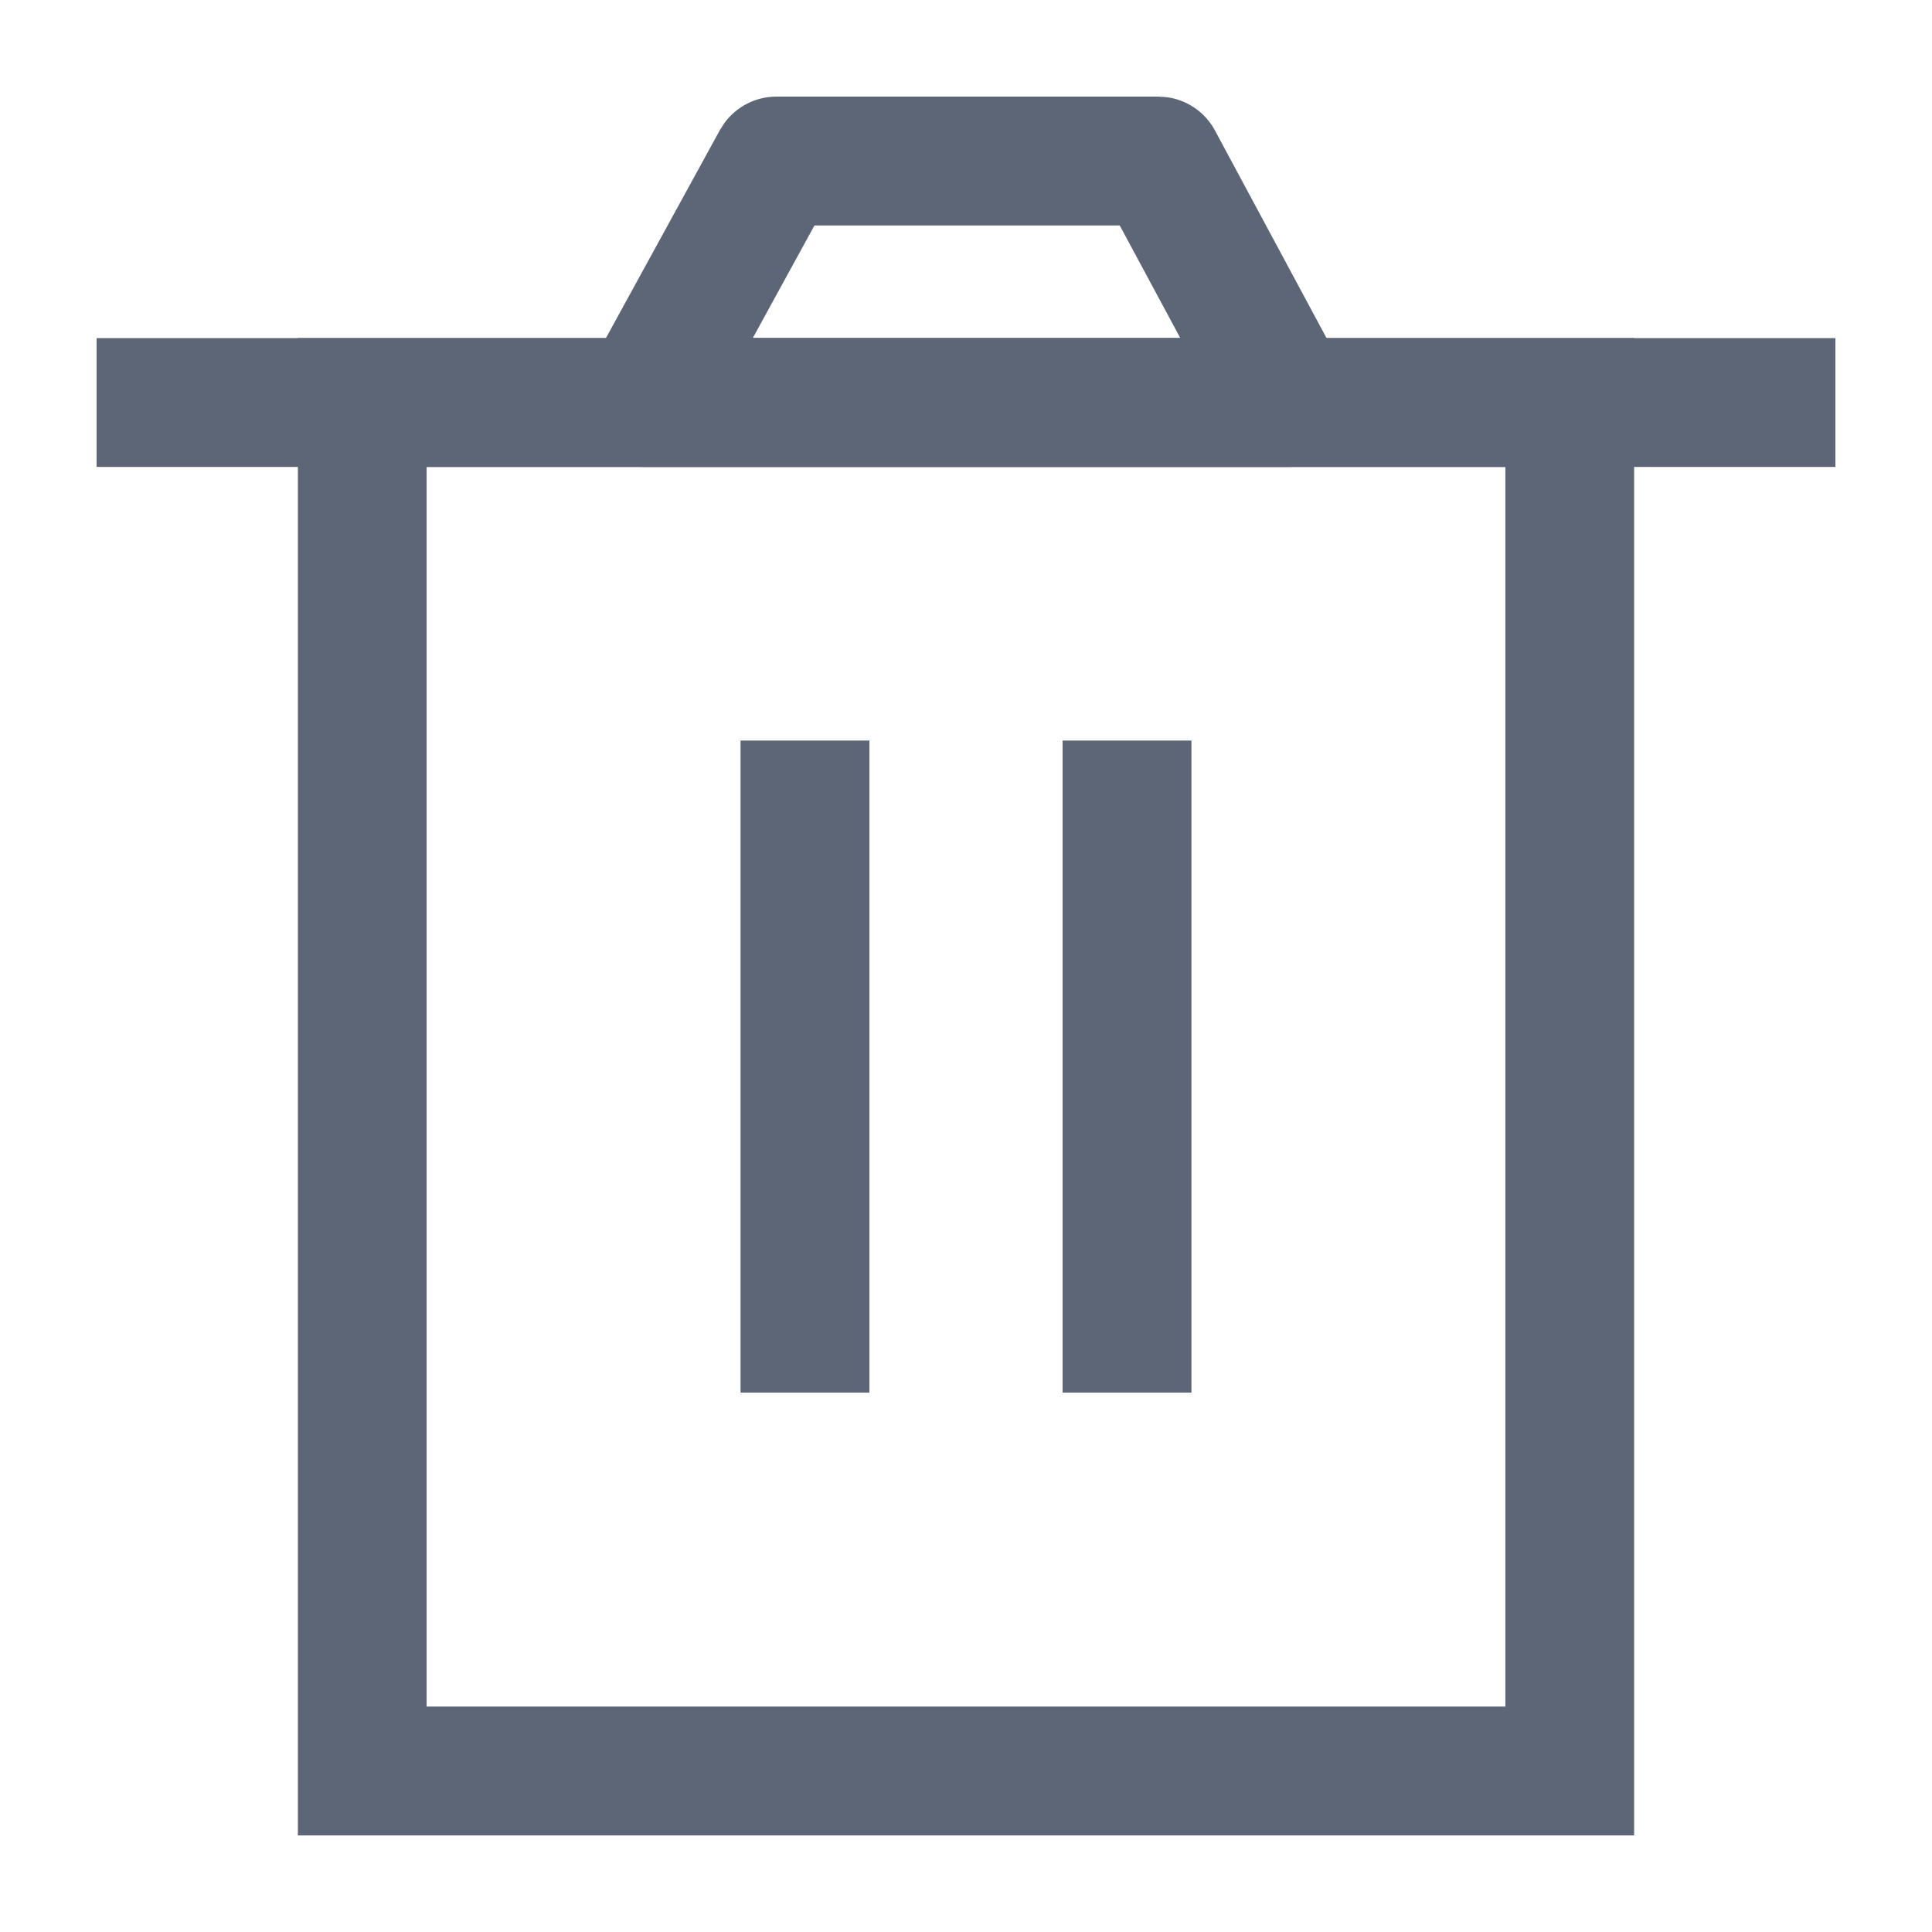
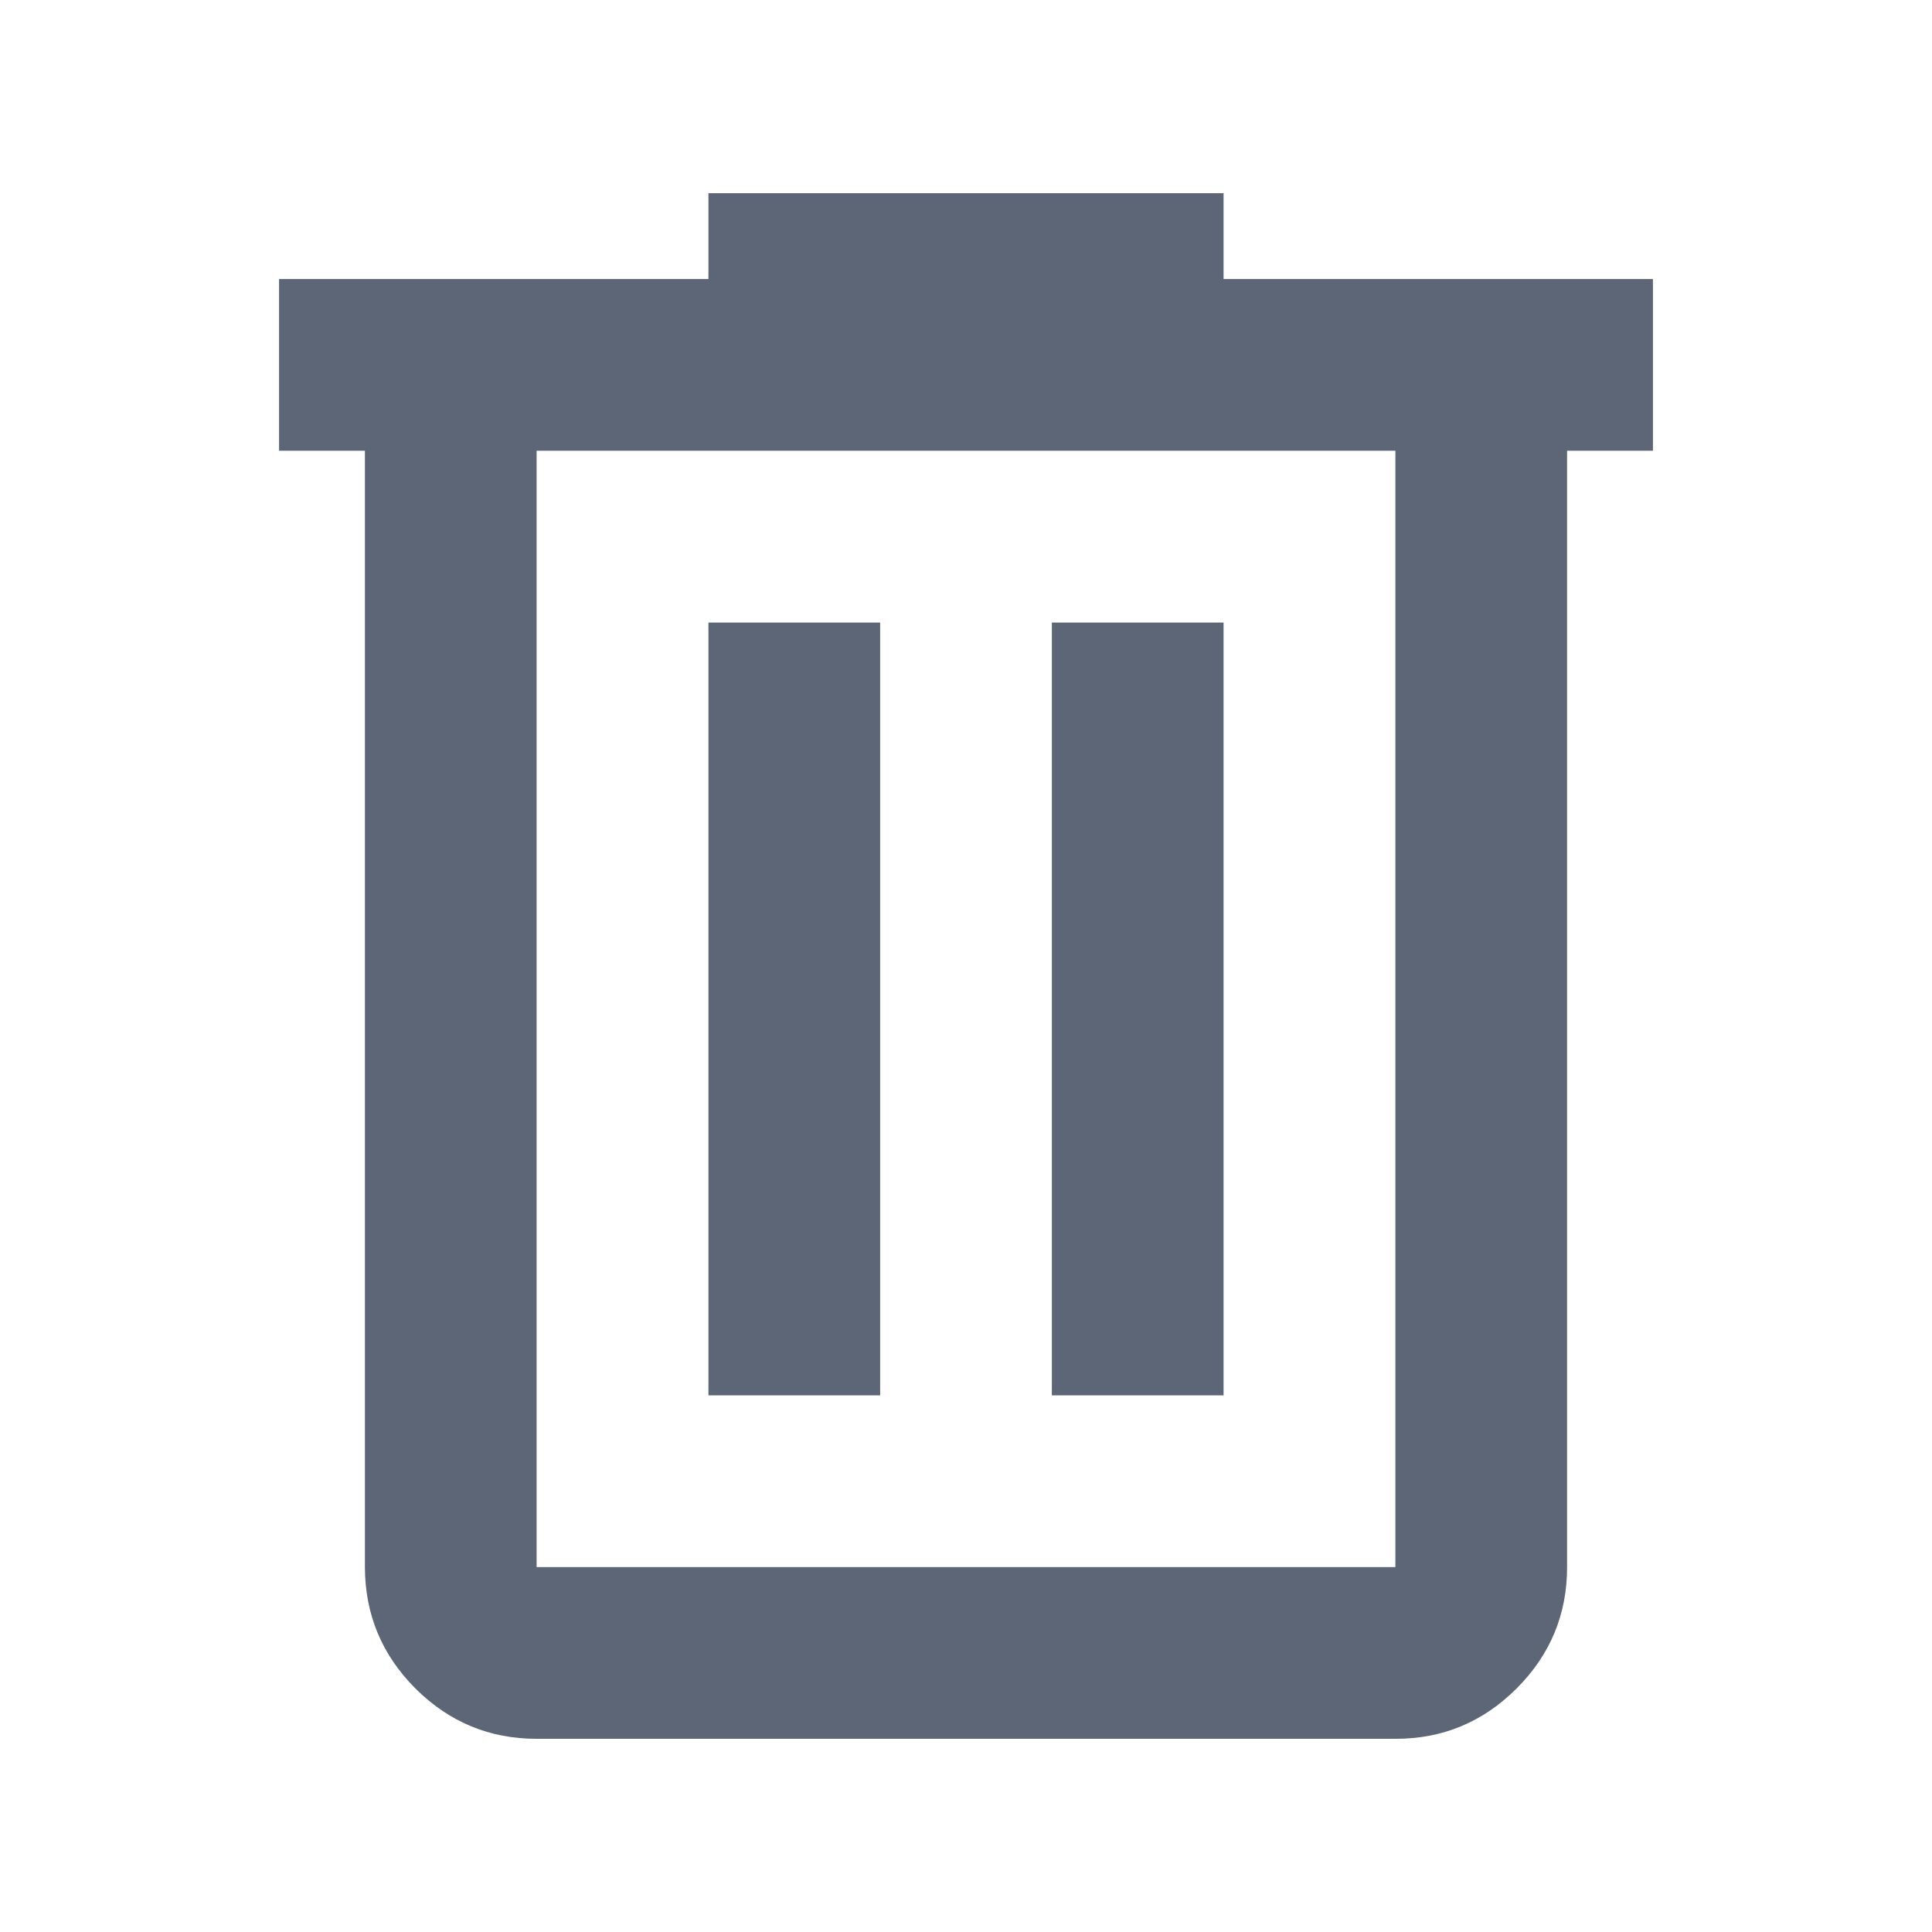
<svg xmlns="http://www.w3.org/2000/svg" width="16" height="16" viewBox="0 0 16 16" fill="none">
-   <path d="M13.533 2.8V15.2H2.467V2.8H13.533ZM3.533 14.133H12.467V3.867H3.533V14.133Z" fill="#5C6677" />
-   <path d="M6.133 6.133H7.2V11.533H6.133V6.133ZM8.8 6.133H9.867V11.533H8.8V6.133ZM15.2 2.8V3.867H0.8V2.8H15.2Z" fill="#5C6677" />
-   <path d="M9.592 0.8L9.665 0.805C9.833 0.828 9.981 0.93 10.062 1.081L11.137 3.081C11.226 3.246 11.221 3.446 11.124 3.607C11.028 3.768 10.854 3.867 10.667 3.867H5.333C5.145 3.867 4.97 3.767 4.874 3.605C4.779 3.443 4.775 3.242 4.866 3.077L5.962 1.077L6.001 1.016C6.101 0.882 6.259 0.8 6.43 0.8H9.592ZM6.234 2.8H9.775L9.273 1.867H6.745L6.234 2.8Z" fill="#5C6677" />
+   <path d="M4.444 14.4C4.053 14.4 3.719 14.261 3.44 13.983C3.162 13.704 3.023 13.37 3.022 12.978V3.733H2.311V2.311H5.867V1.6H10.133V2.311H13.689V3.733H12.978V12.978C12.978 13.369 12.839 13.704 12.56 13.983C12.282 14.261 11.947 14.401 11.556 14.4H4.444ZM11.556 3.733H4.444V12.978H11.556V3.733ZM5.867 11.556H7.289V5.156H5.867V11.556ZM8.711 11.556H10.133V5.156H8.711V11.556Z" fill="#5C6677" />
</svg>
